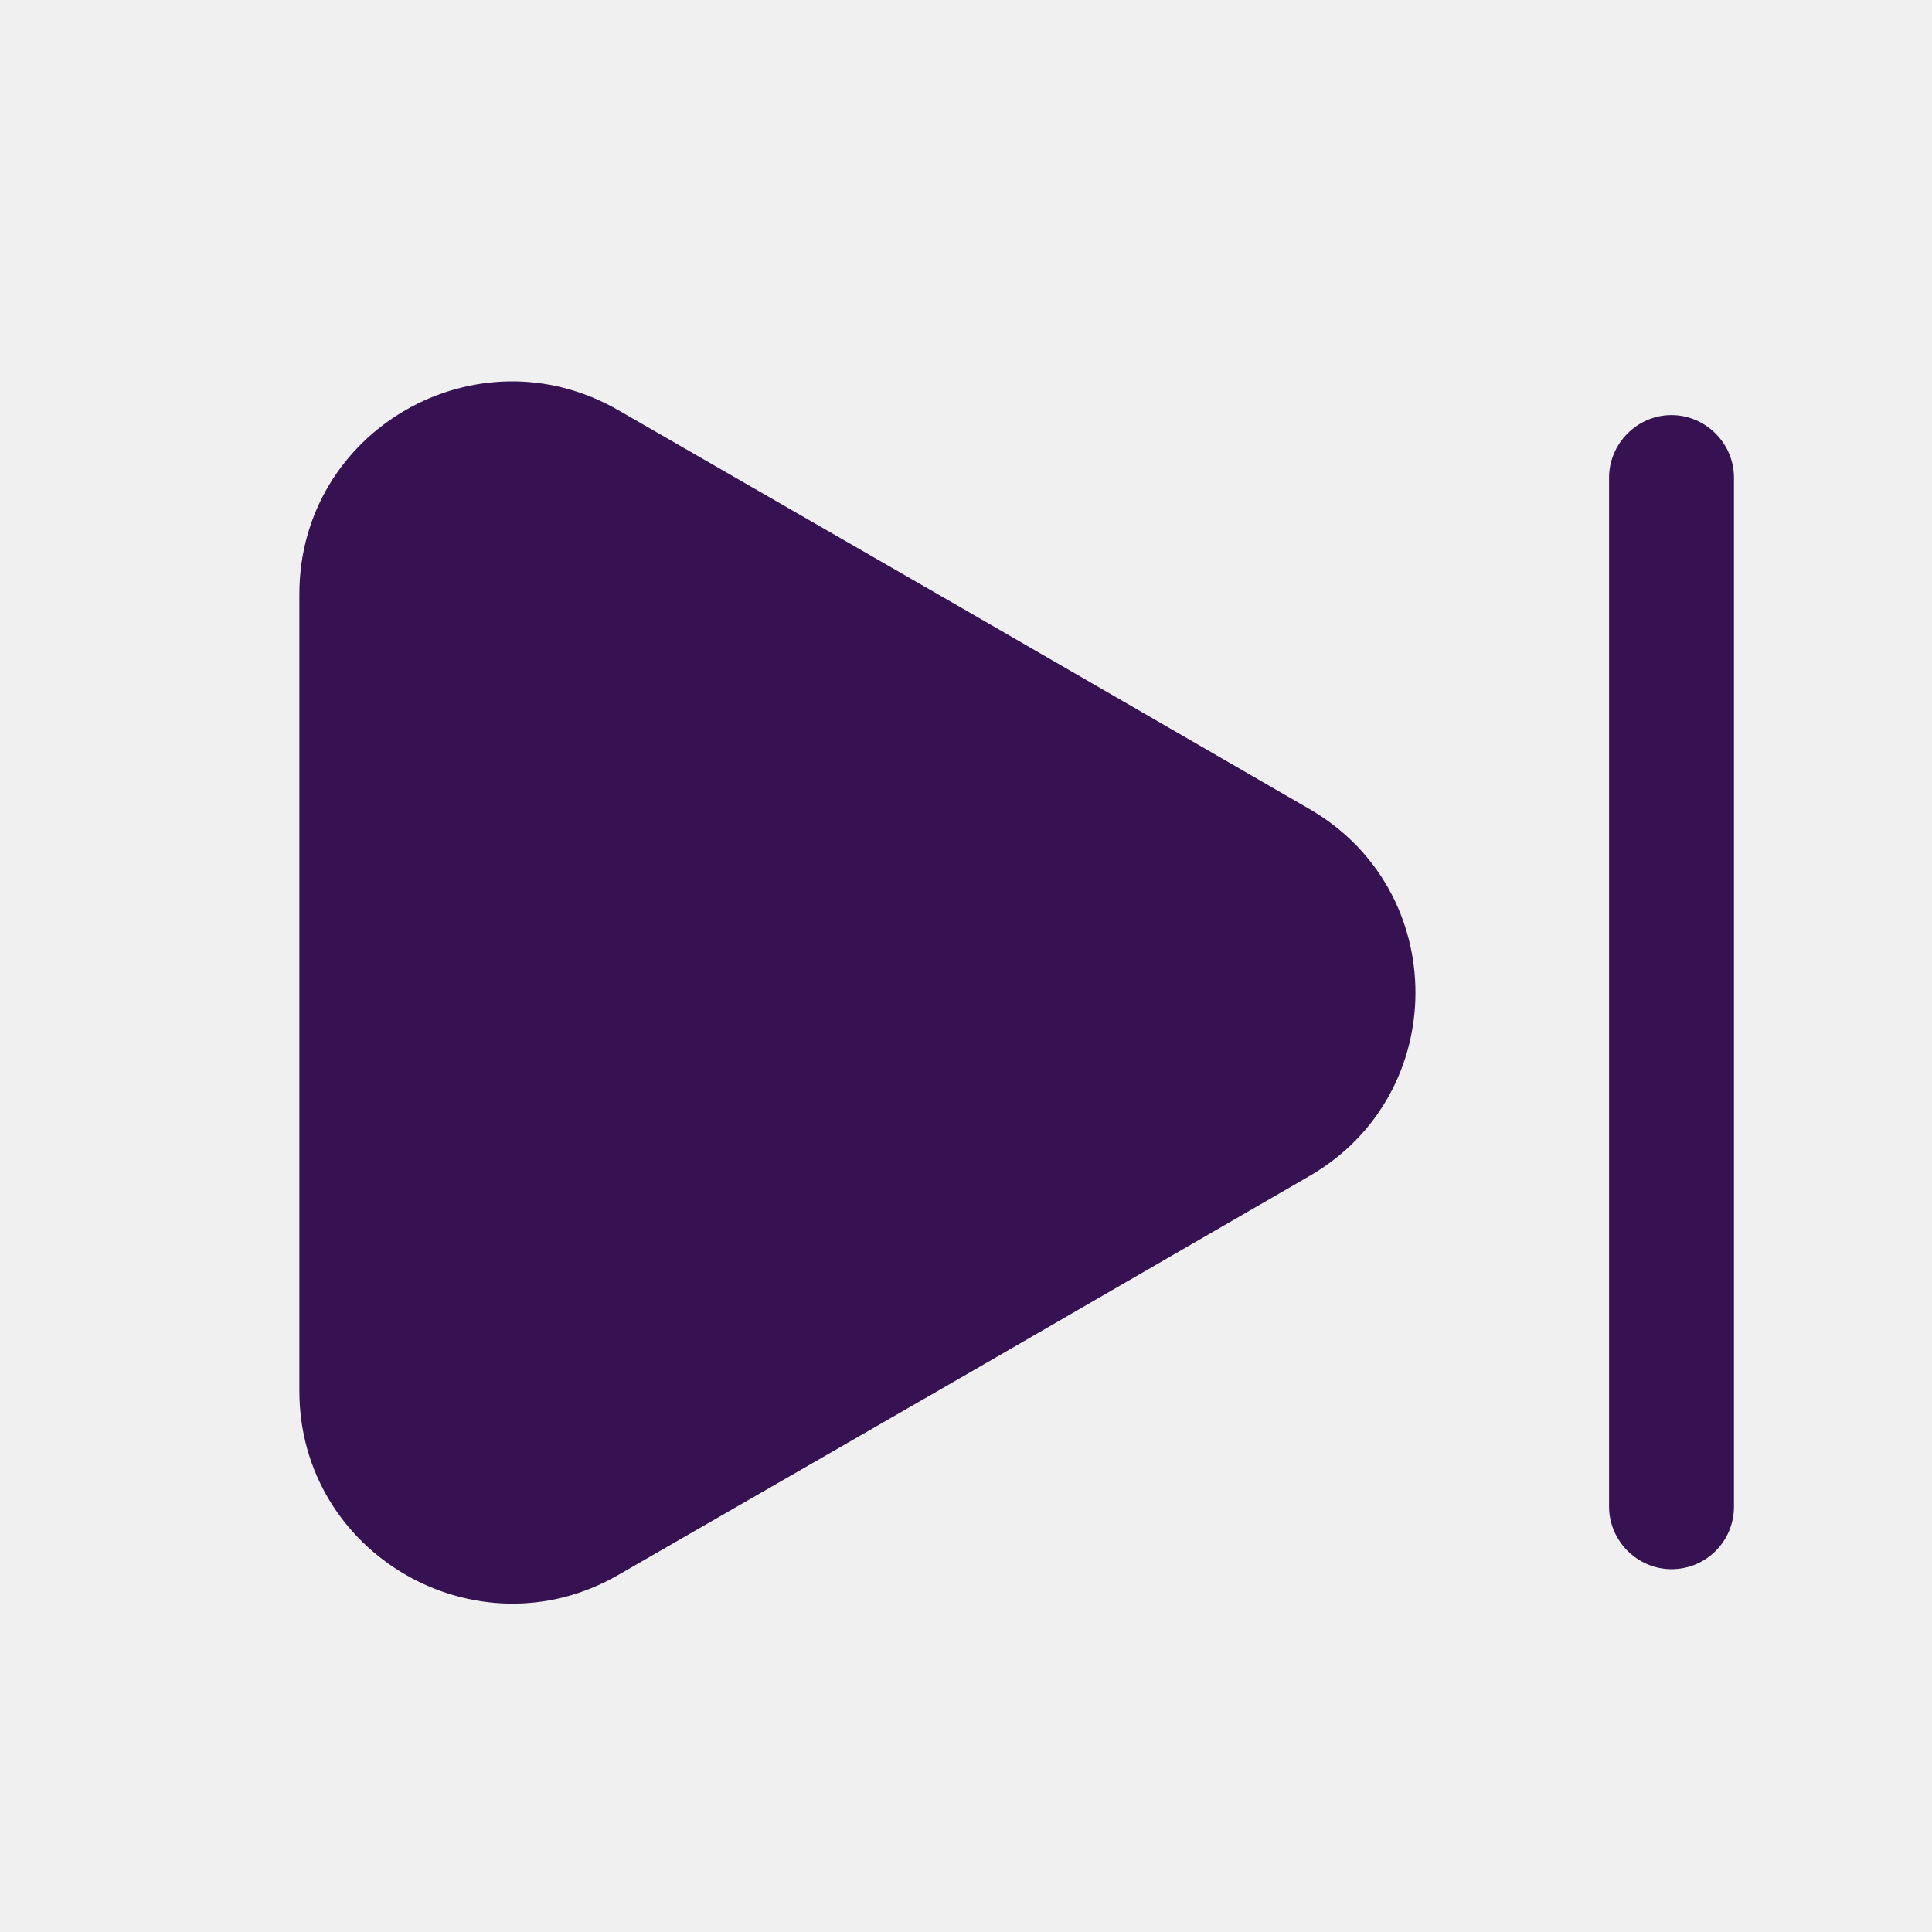
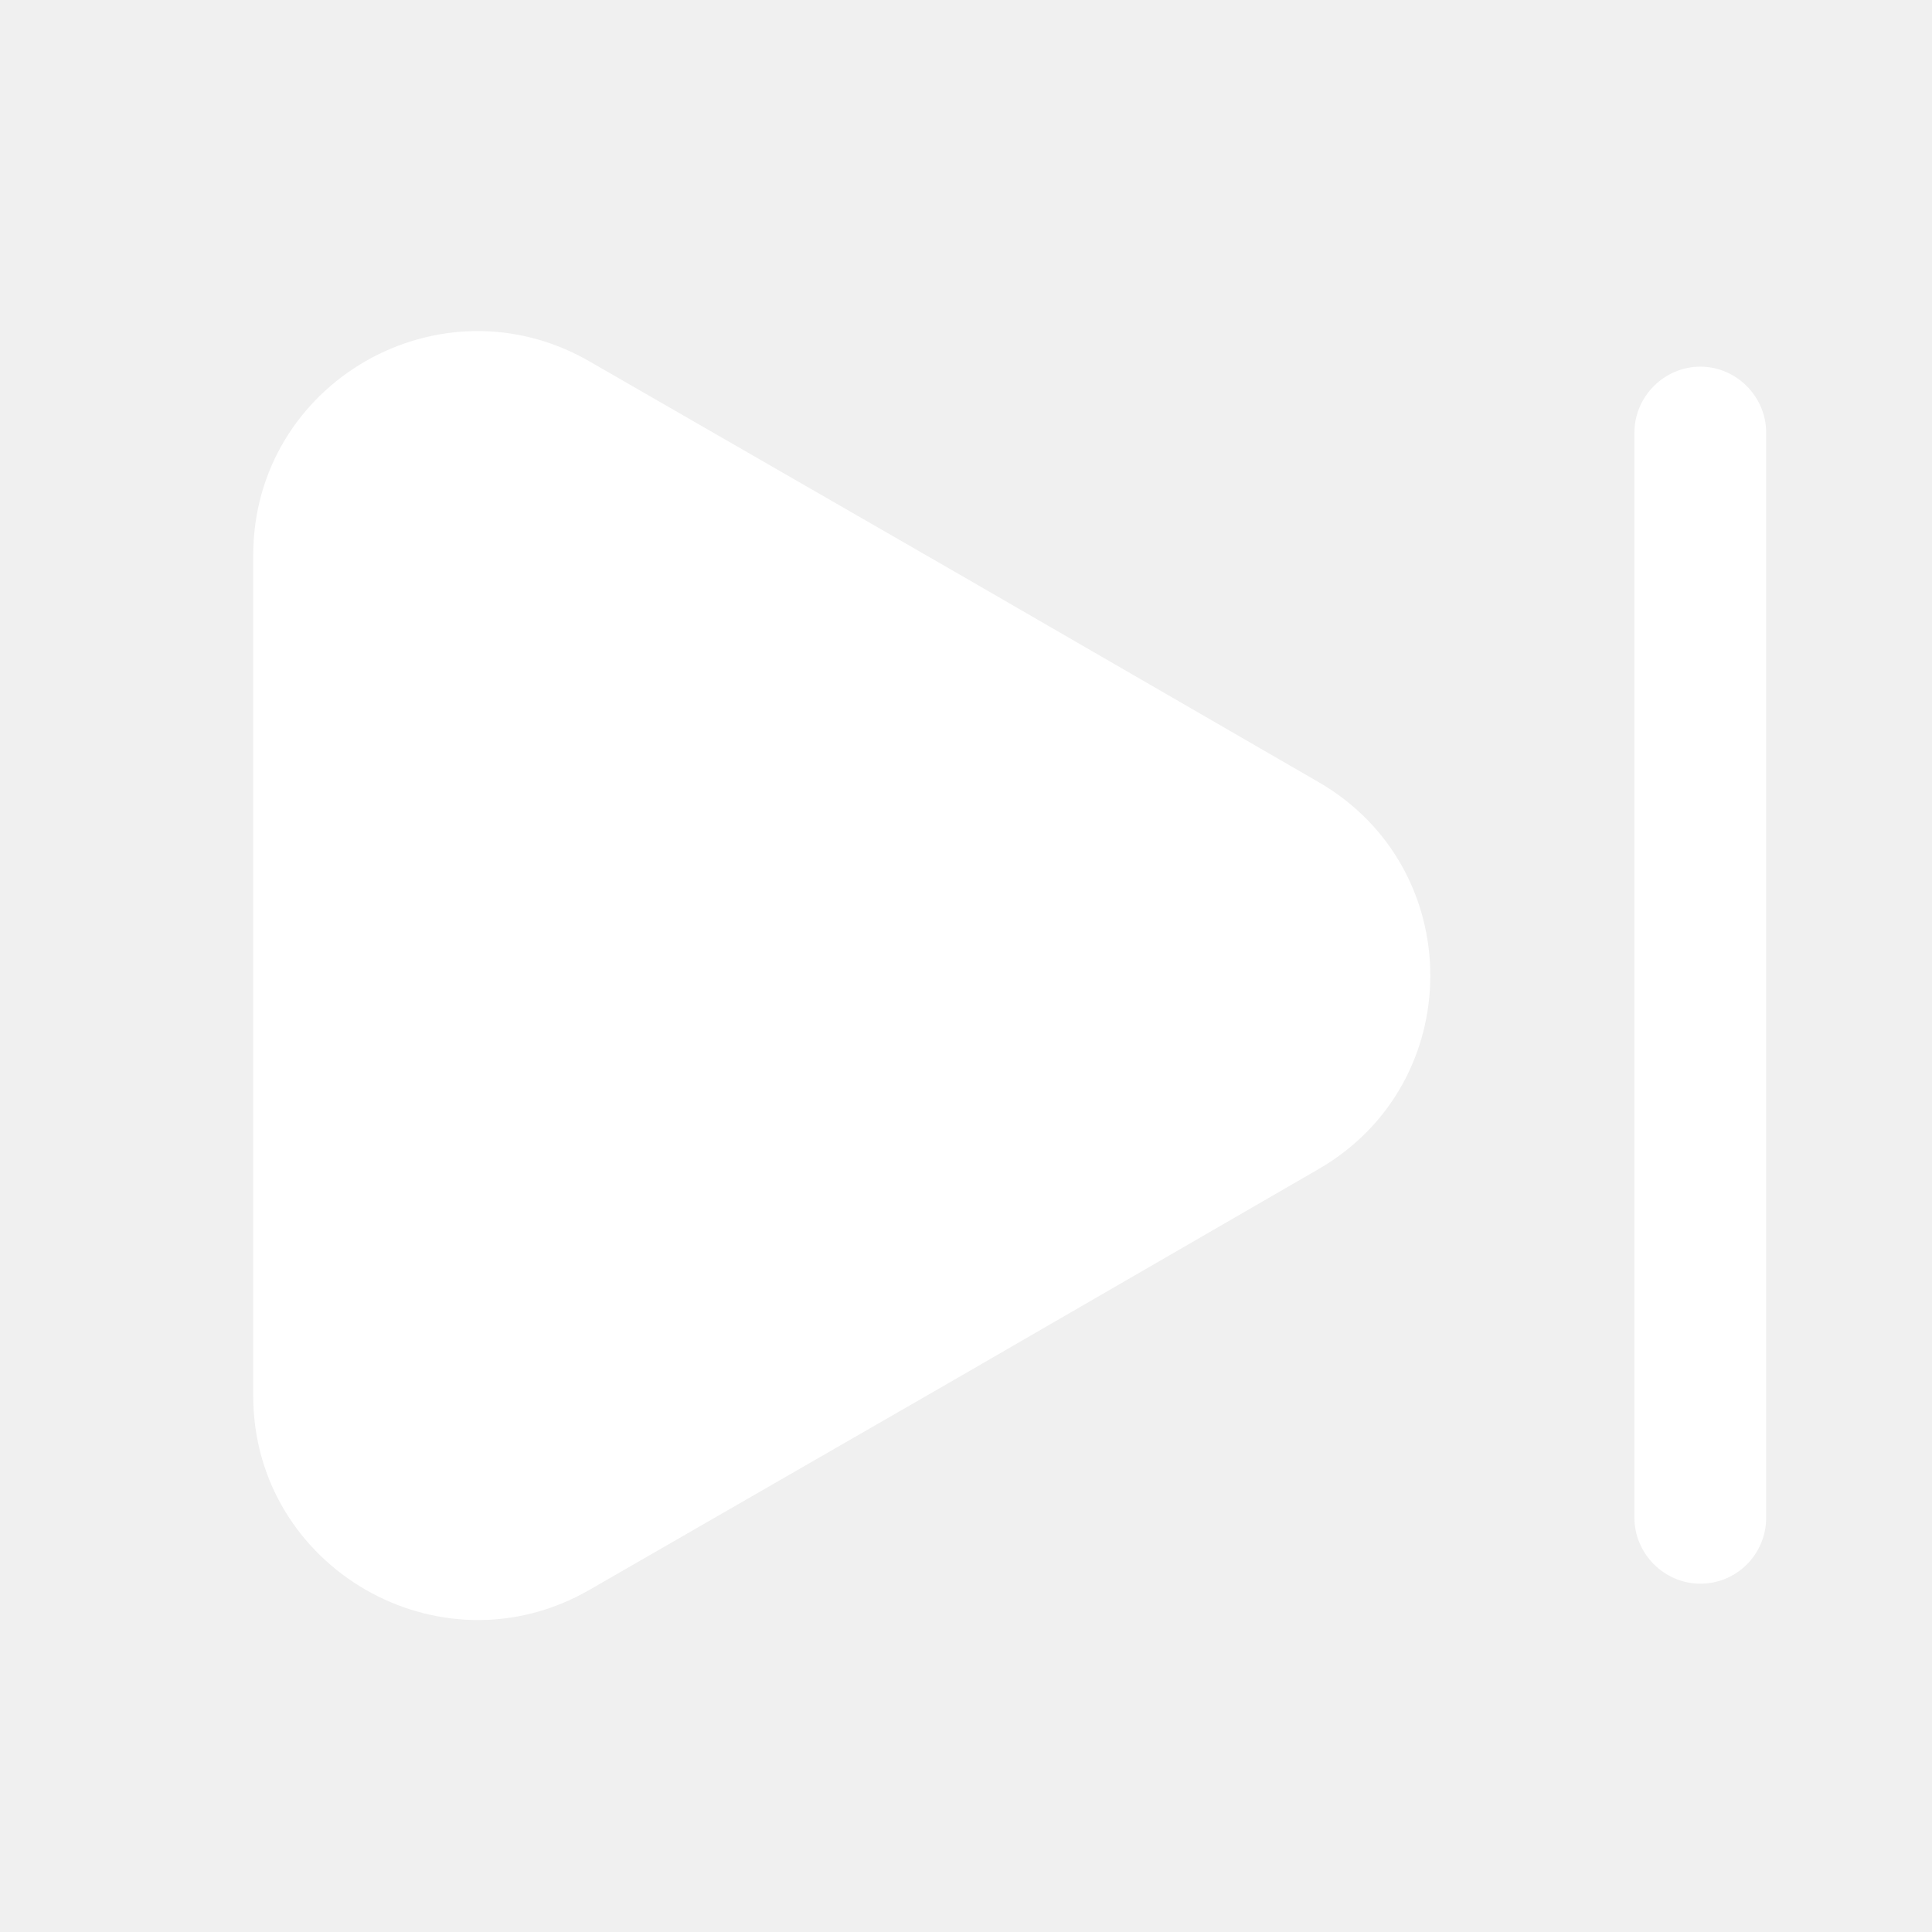
- <svg xmlns="http://www.w3.org/2000/svg" width="20" height="20" viewBox="0 0 20 20" fill="none">
-   <path d="M3.099 6.15V14.399C3.099 16.089 4.935 17.149 6.4 16.304L9.977 14.244L13.554 12.175C15.019 11.331 15.019 9.219 13.554 8.374L9.977 6.306L6.4 4.246C4.935 3.401 3.099 4.452 3.099 6.15Z" fill="#361252" />
-   <path d="M17.303 16.244C16.95 16.244 16.657 15.951 16.657 15.597V4.944C16.657 4.59 16.95 4.297 17.303 4.297C17.657 4.297 17.95 4.59 17.95 4.944V15.597C17.95 15.951 17.665 16.244 17.303 16.244Z" fill="#361252" />
+ <svg xmlns="http://www.w3.org/2000/svg" width="45" height="45" viewBox="0 0 45 45" fill="none">
+   <path d="M5.898 12.938V32.51C5.898 36.519 10.255 39.034 13.731 37.03L22.219 32.142L30.707 27.233C34.184 25.229 34.184 20.218 30.707 18.214L22.219 13.306L13.731 8.418C10.255 6.413 5.898 8.908 5.898 12.938Z" fill="white" />
+   <path d="M39.603 36.887C38.765 36.887 38.069 36.191 38.069 35.353V10.074C38.069 9.235 38.765 8.54 39.603 8.54C40.442 8.54 41.137 9.235 41.137 10.074V35.353C41.137 36.191 40.462 36.887 39.603 36.887Z" fill="white" />
</svg>
